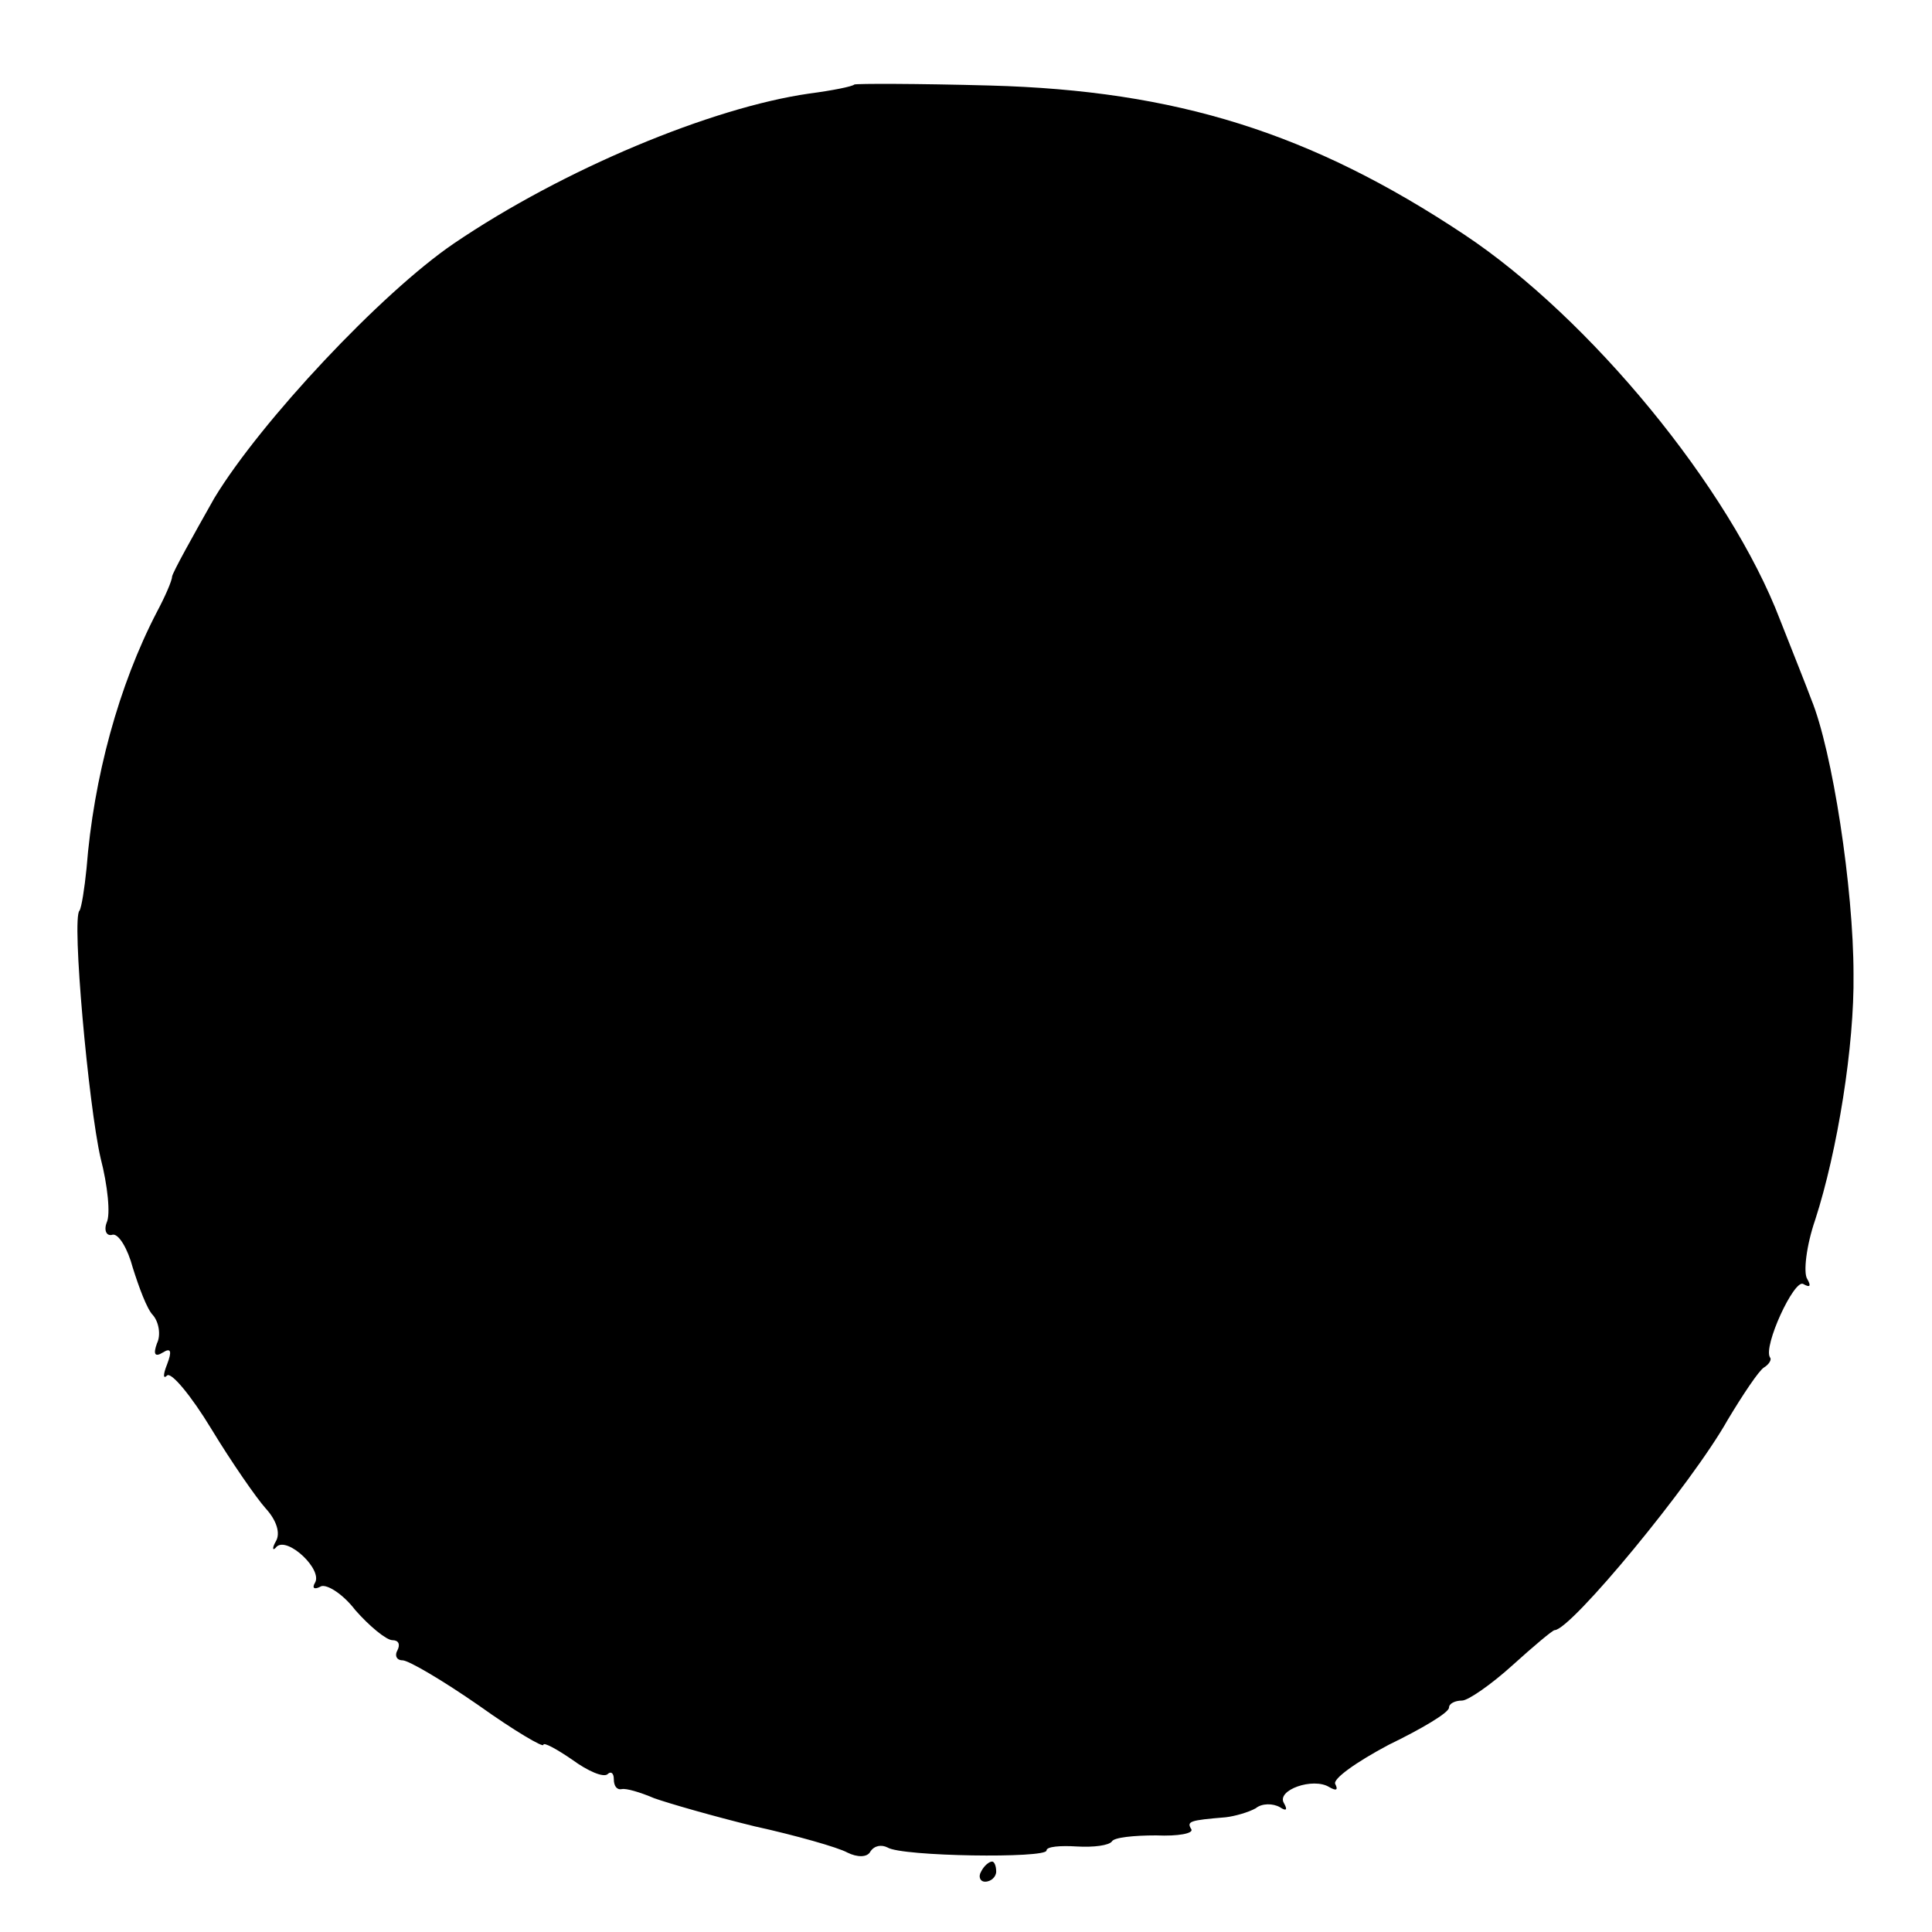
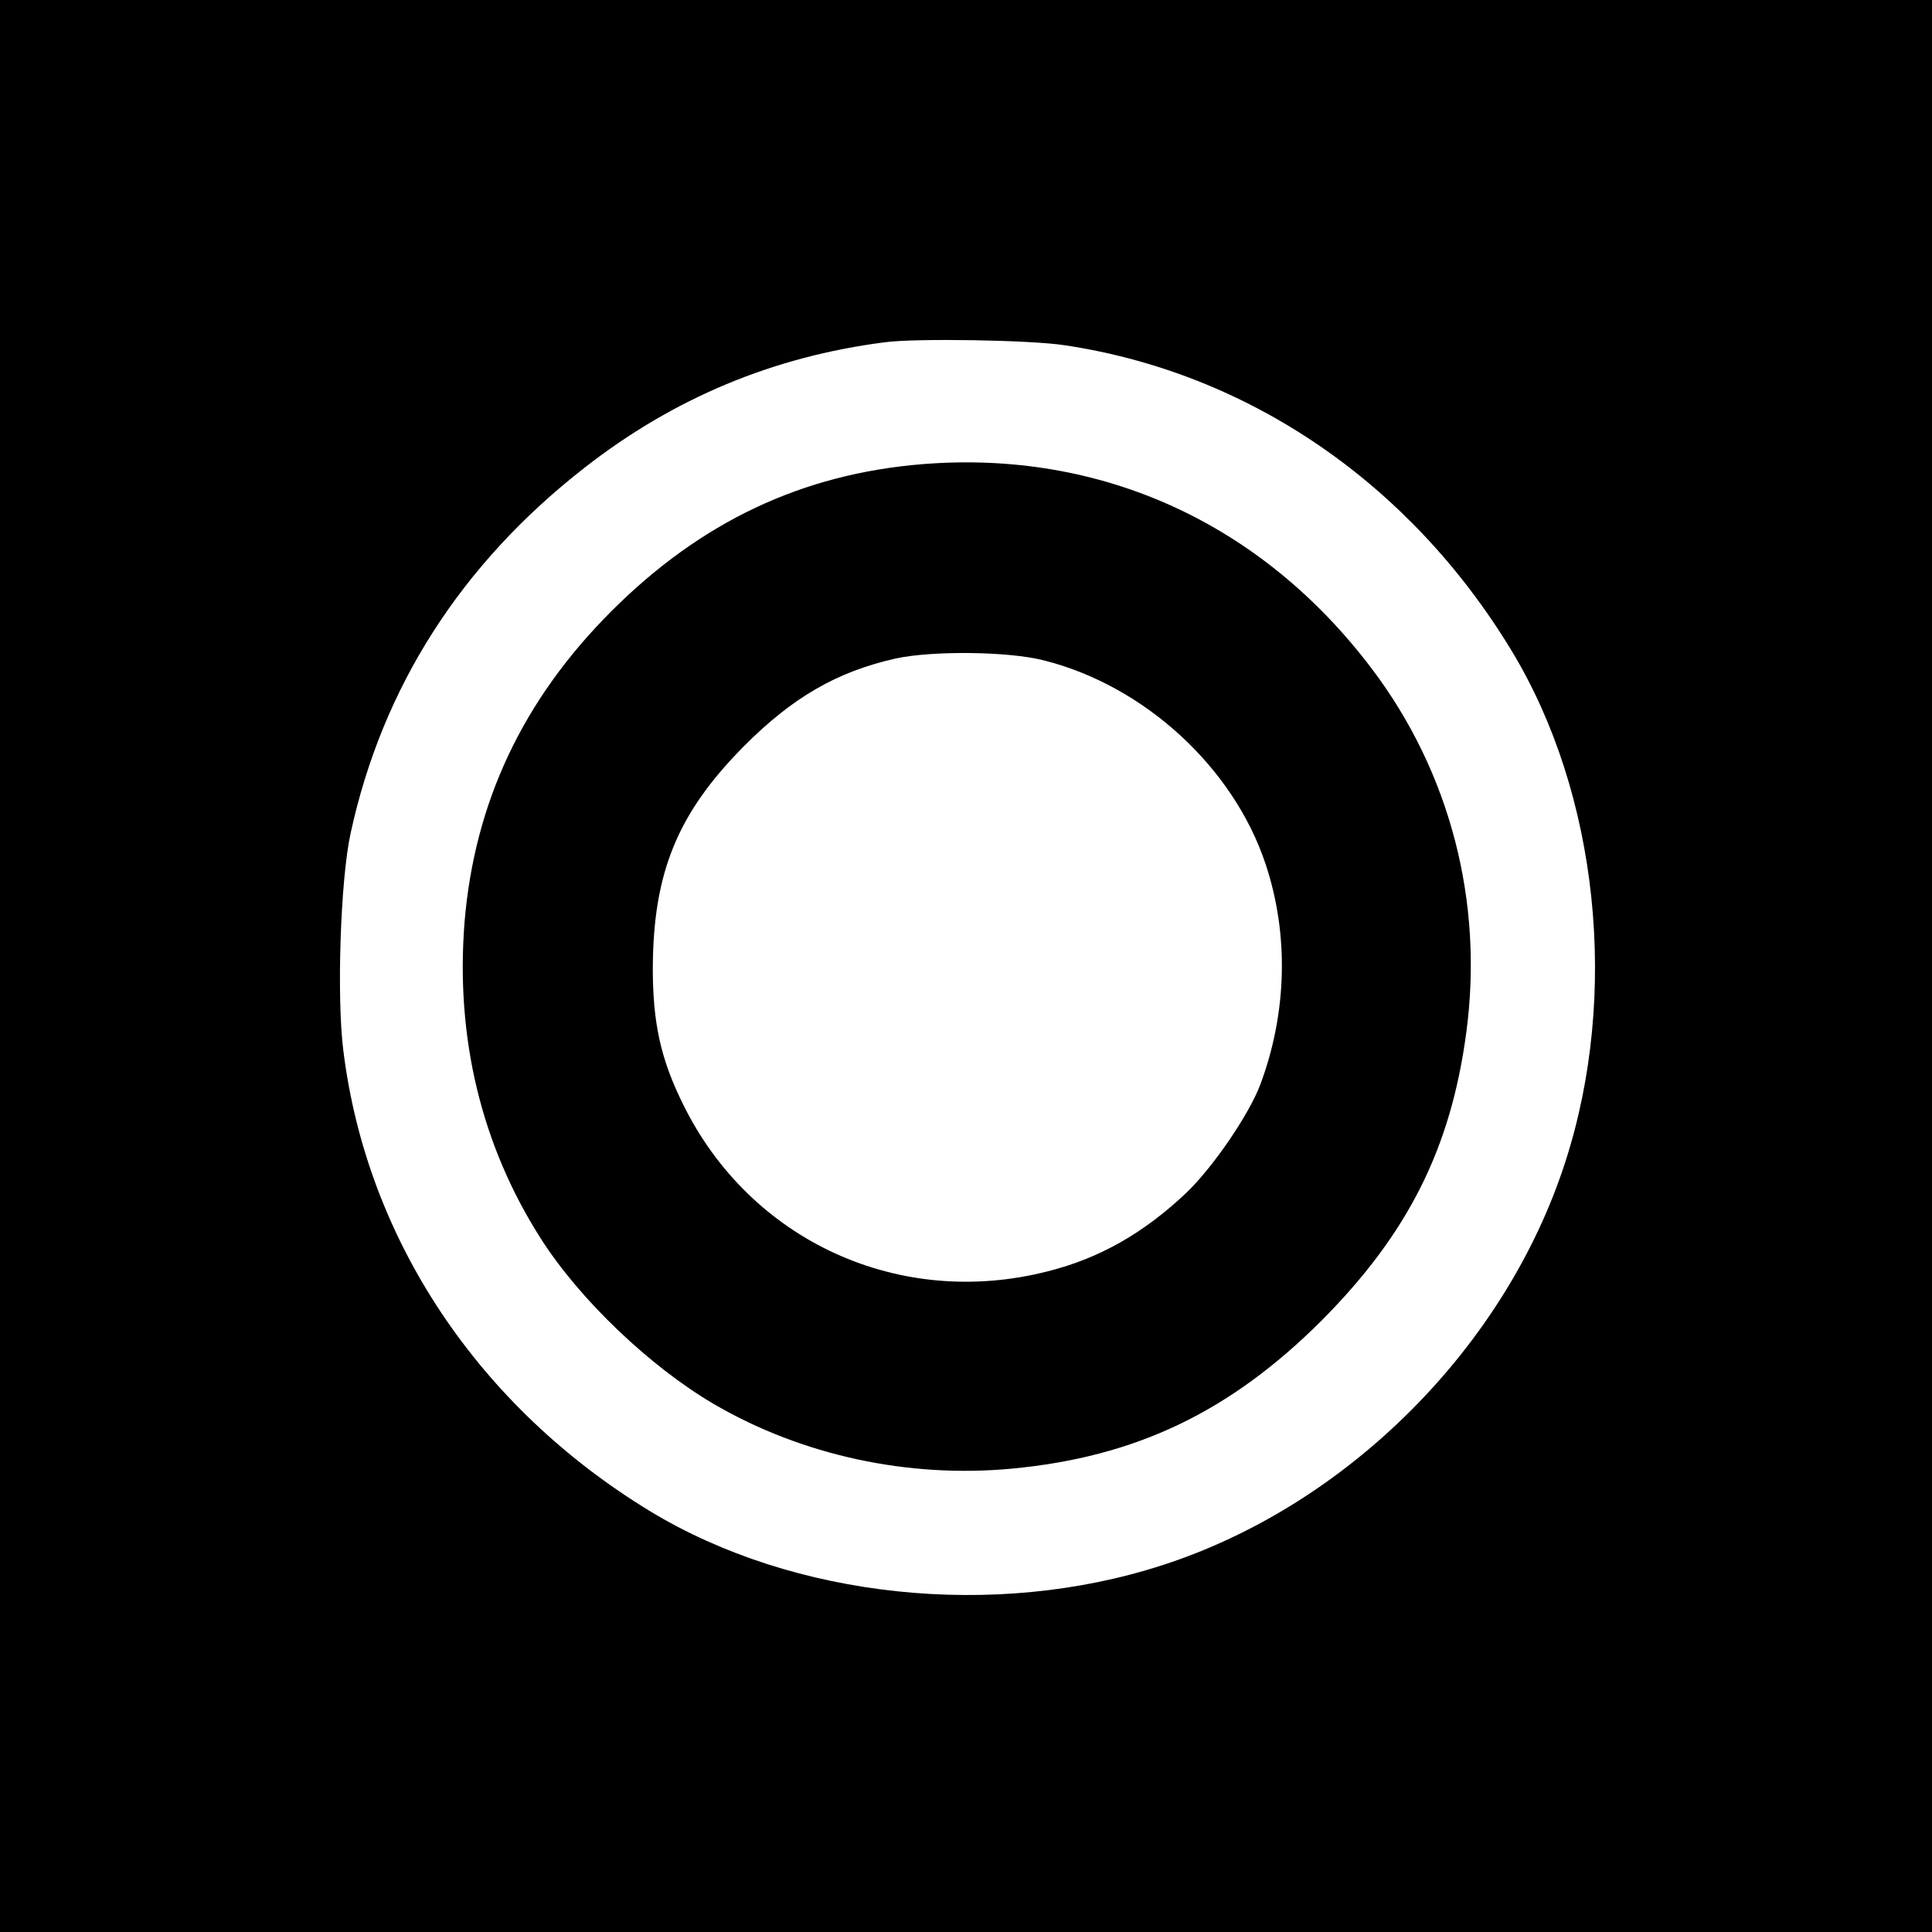
- <svg xmlns="http://www.w3.org/2000/svg" version="1.0" width="192pt" height="192pt" viewBox="0 0 192 192" preserveAspectRatio="xMidYMid meet">
-   <g transform="translate(0,192) scale(0.1,-0.1)" fill="#000000" stroke="none">
-     <path d="M849 1836 c-2 -2 -22 -6 -45 -9 -97 -14 -244 -75 -353 -149 -72 -49 -192 -177 -238 -253 -22 -39 -41 -73 -42 -78 0 -4 -7 -20 -15 -35 -38 -73 -63 -165 -70 -255 -2 -20 -5 -39 -7 -42 -8 -7 9 -194 21 -246 7 -27 10 -56 6 -64 -3 -8 0 -14 6 -12 6 1 15 -14 20 -33 6 -19 14 -41 20 -47 6 -7 8 -20 4 -28 -4 -11 -2 -14 6 -9 8 5 9 1 4 -12 -4 -10 -4 -15 0 -11 4 4 24 -20 44 -53 20 -33 45 -69 54 -79 11 -12 15 -25 10 -33 -4 -7 -3 -10 1 -5 11 10 46 -23 38 -36 -3 -5 -1 -7 5 -4 5 4 22 -6 35 -23 14 -16 31 -30 37 -30 6 0 8 -4 5 -10 -3 -5 -1 -10 5 -10 6 0 40 -20 76 -45 35 -25 64 -42 64 -39 0 3 13 -4 29 -15 15 -11 31 -18 35 -14 3 3 6 1 6 -5 0 -7 3 -11 8 -10 4 1 18 -3 32 -9 14 -5 59 -18 100 -28 41 -9 83 -21 92 -26 10 -5 20 -5 23 1 4 6 11 7 17 4 14 -9 158 -11 158 -3 0 4 14 5 30 4 17 -1 32 1 35 5 2 4 22 6 44 6 22 -1 37 2 35 6 -5 8 -2 9 34 12 9 1 23 5 30 9 6 5 17 5 24 1 6 -4 8 -3 4 4 -8 13 29 26 45 16 7 -4 9 -3 6 3 -3 5 21 22 53 39 33 16 60 32 60 37 0 4 6 7 13 7 6 0 29 16 50 35 21 19 40 35 42 35 16 0 136 145 172 209 15 25 31 49 36 52 5 3 8 8 6 10 -7 11 24 78 33 73 7 -4 8 -2 4 5 -4 6 -1 33 8 59 22 68 39 173 38 244 0 85 -21 222 -42 273 -4 11 -18 46 -31 79 -50 131 -189 300 -314 383 -152 101 -286 143 -471 148 -73 2 -133 2 -135 1z" />
-     <path d="M975 60 c-3 -5 -1 -10 4 -10 6 0 11 5 11 10 0 6 -2 10 -4 10 -3 0 -8 -4 -11 -10z" />
+ <svg xmlns="http://www.w3.org/2000/svg" version="1.0" width="512pt" height="512pt" viewBox="0 0 512 512" preserveAspectRatio="xMidYMid meet">
+   <g transform="translate(0,512) scale(0.1,-0.1)" fill="#000000" stroke="none">
+     <path d="M0 2560 l0 -2560 2560 0 2560 0 0 2560 0 2560 -2560 0 -2560 0 0 -2560z m2822 1645 c487 -73 914 -365 1183 -808 231 -380 287 -913 143 -1357 -158 -490 -578 -910 -1068 -1068 -444 -144 -976 -88 -1357 143 -454 276 -751 720 -813 1220 -18 140 -8 452 19 576 84 388 293 715 622 971 235 183 498 293 794 331 82 11 388 6 477 -8z" />
+     <path d="M2445 3890 c-320 -26 -588 -153 -825 -390 -235 -235 -363 -508 -389 -825 -24 -306 45 -591 202 -837 103 -162 290 -340 459 -439 233 -136 515 -197 790 -171 328 31 577 150 819 391 230 231 344 457 385 766 46 345 -43 688 -250 962 -292 387 -718 581 -1191 543z m321 -520 c267 -67 503 -284 588 -540 62 -186 57 -394 -14 -584 -30 -80 -126 -220 -196 -287 -113 -107 -231 -174 -367 -208 -393 -101 -789 80 -967 443 -59 119 -80 215 -80 360 1 253 65 410 240 587 130 131 248 199 404 234 98 21 298 19 392 -5z" />
  </g>
</svg>
